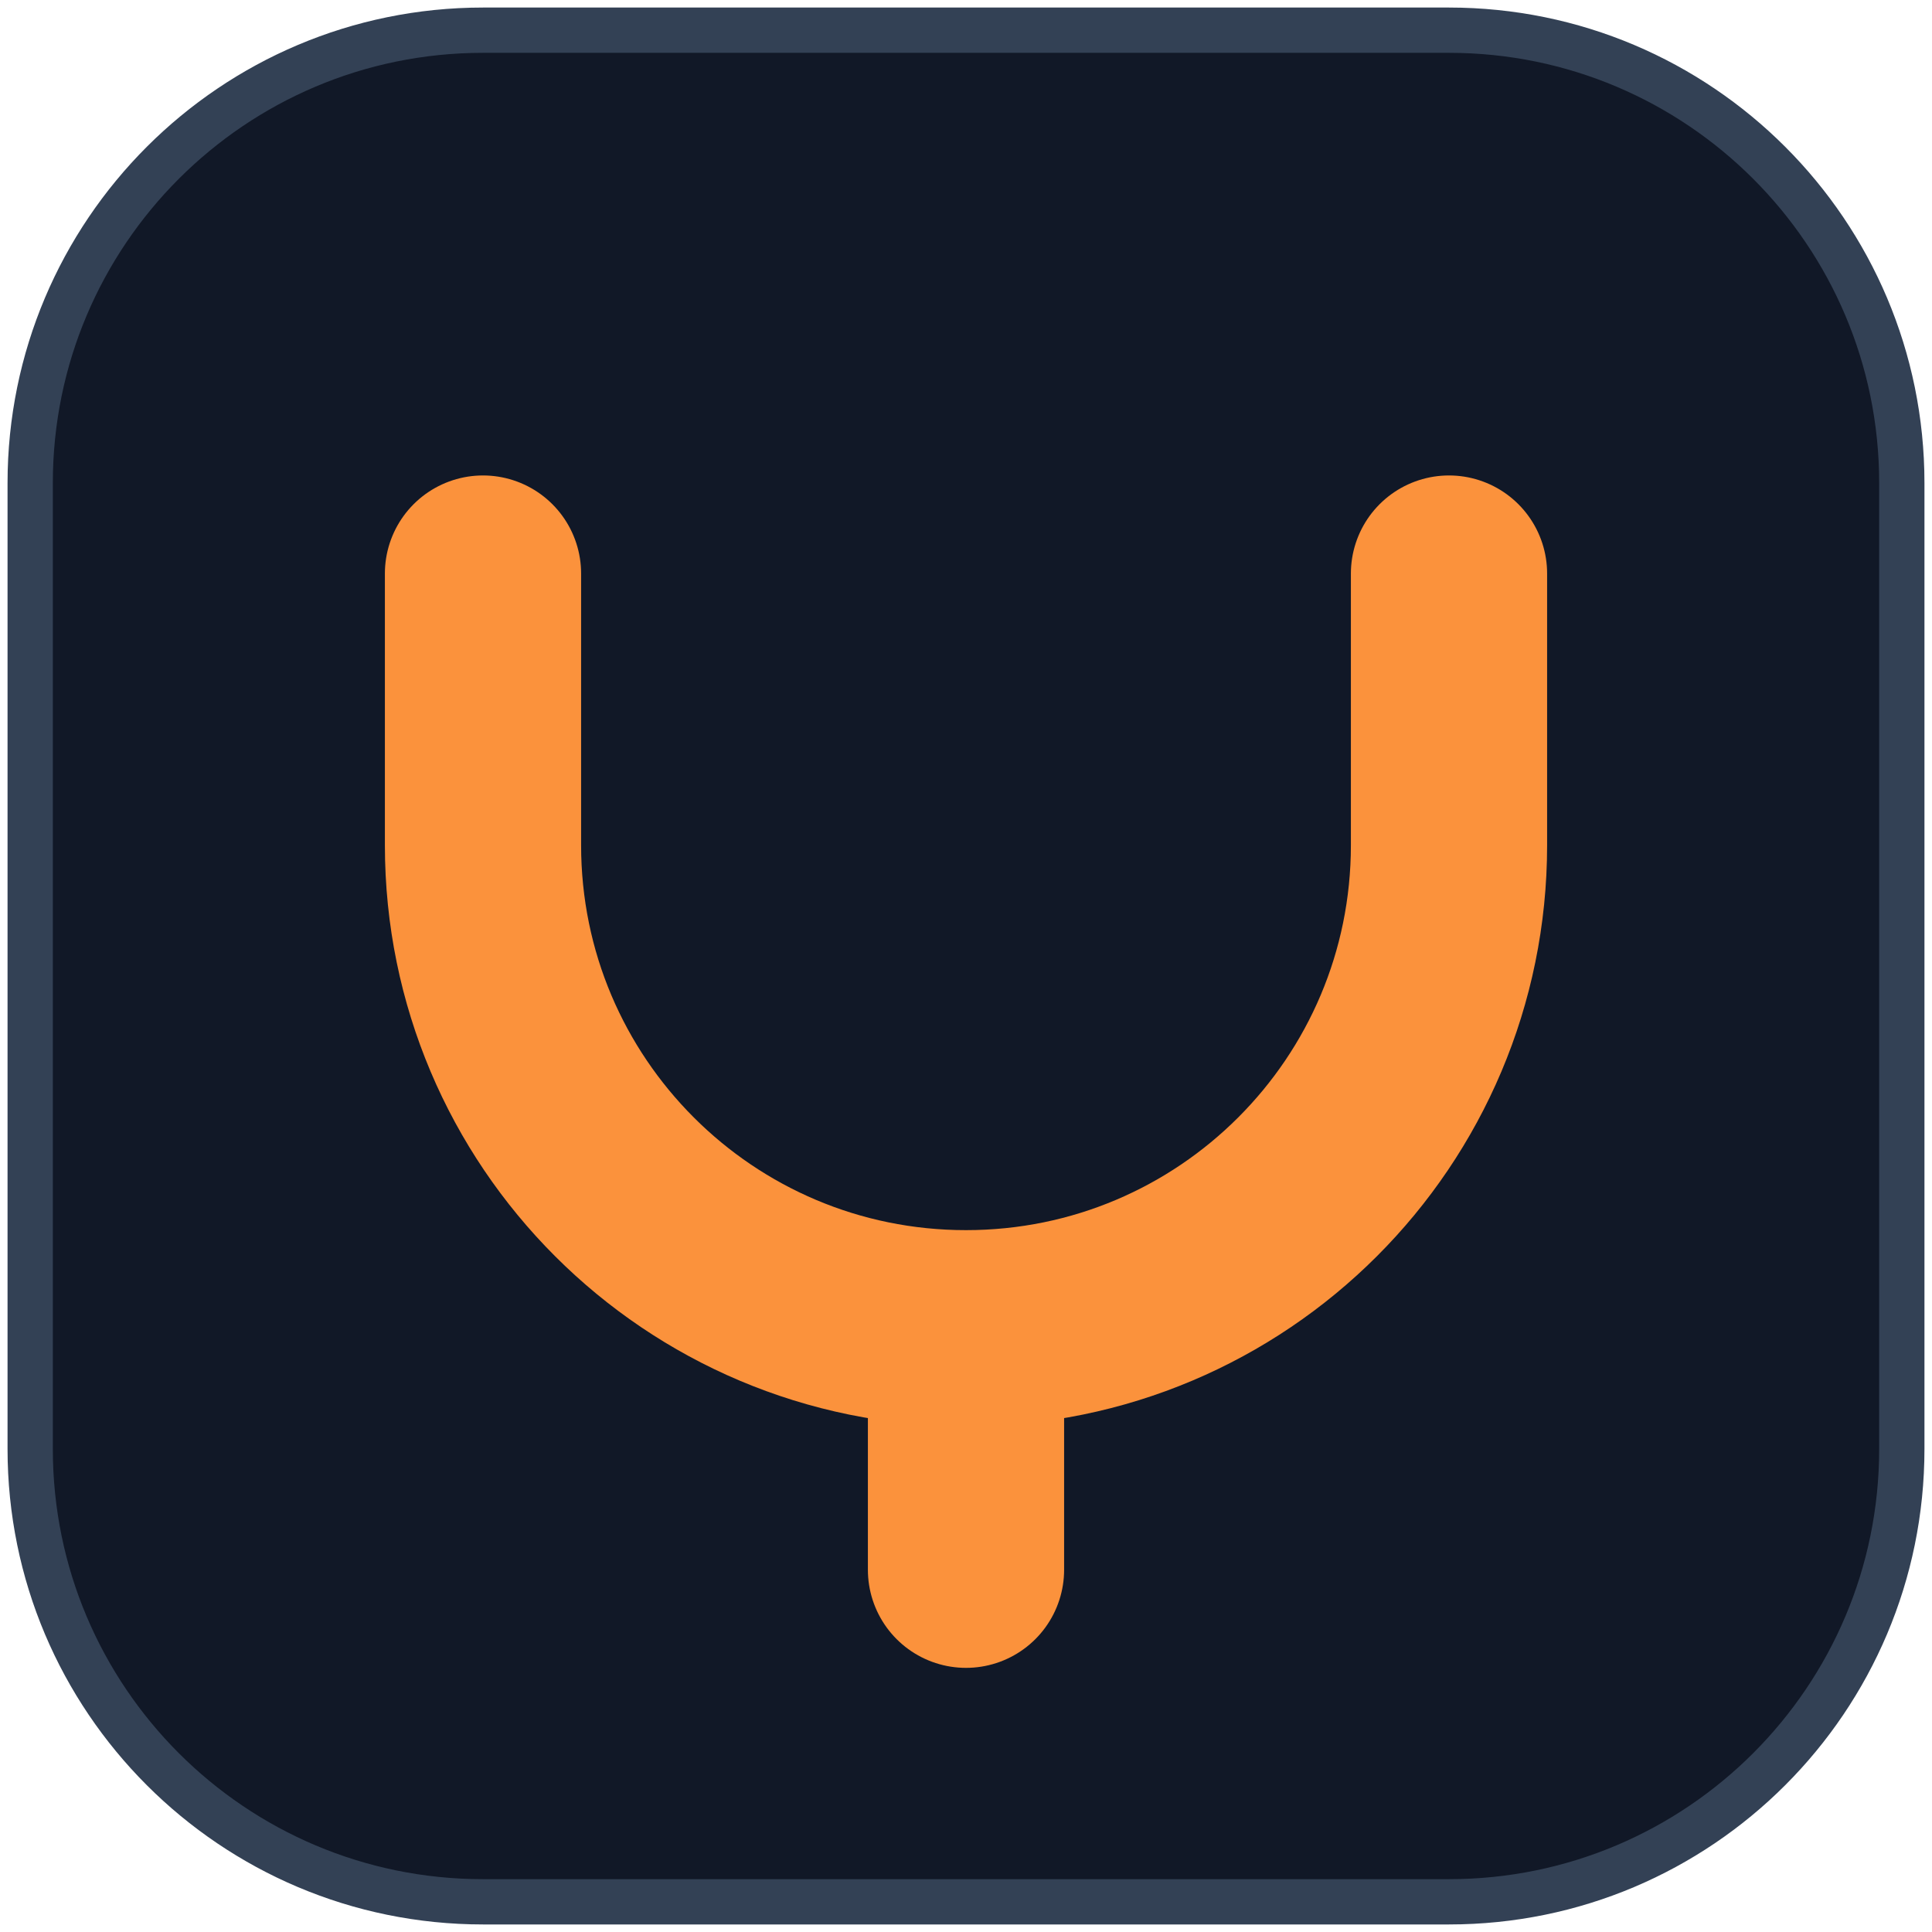
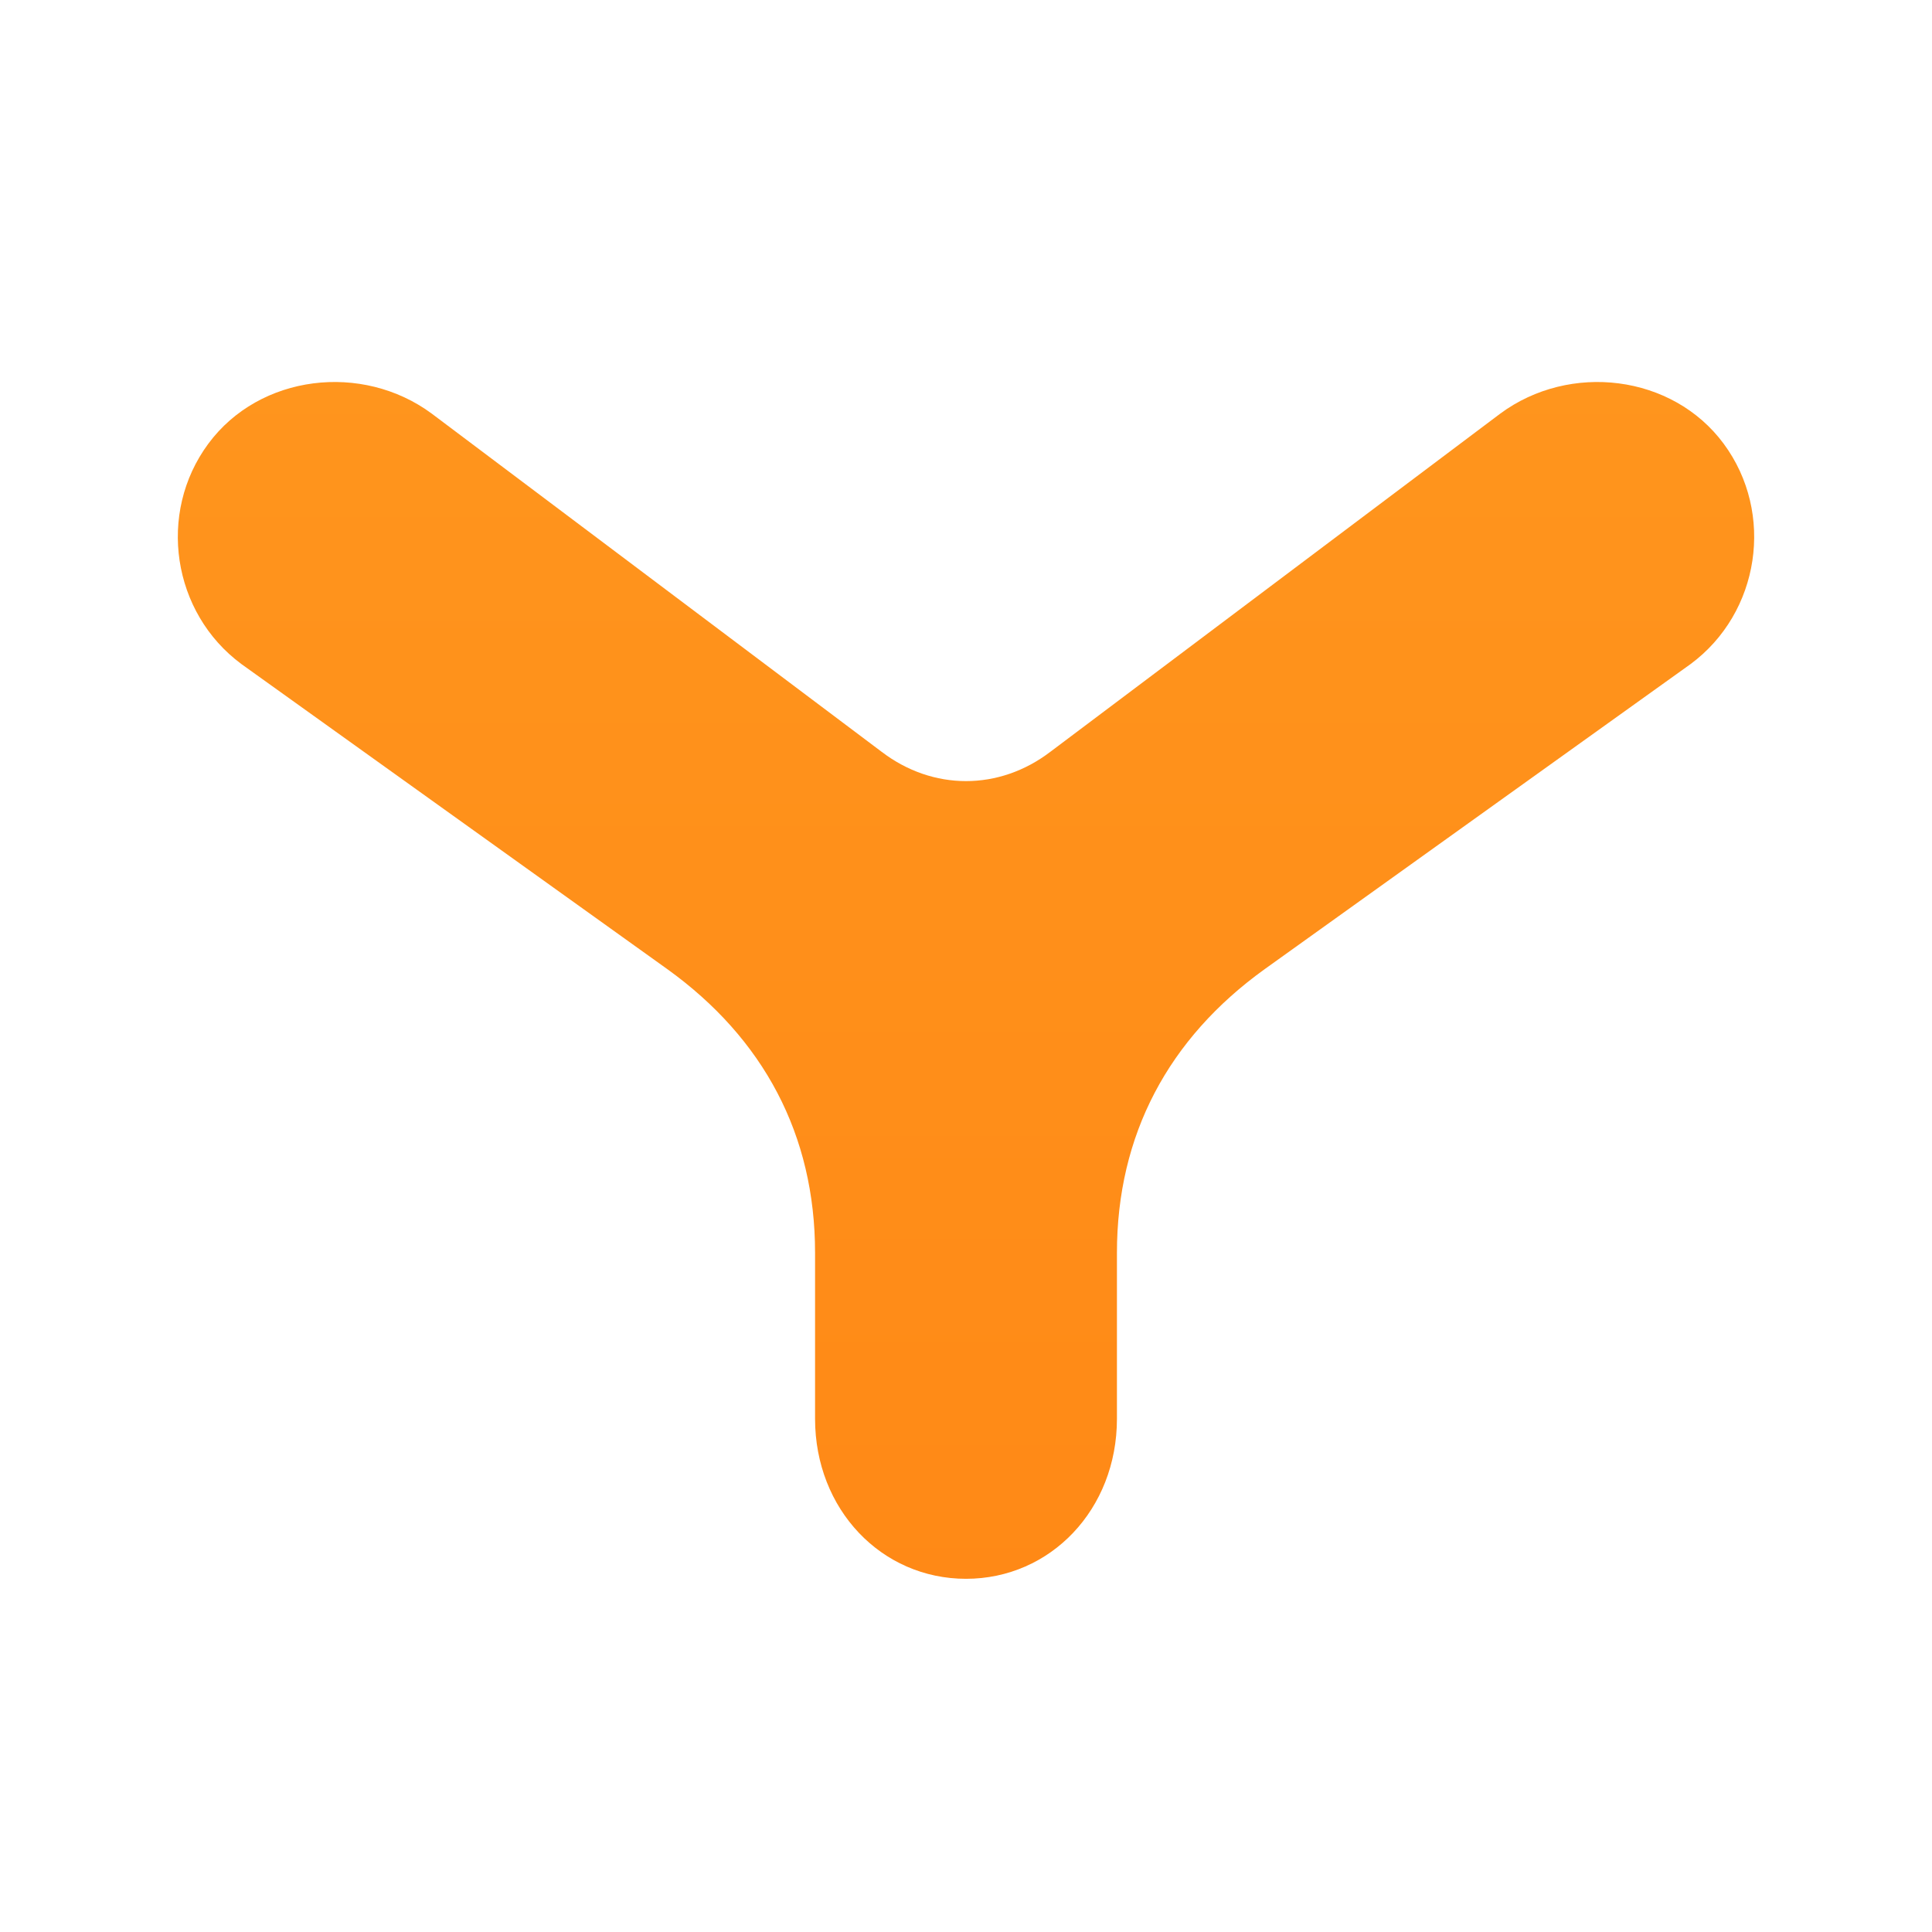
<svg xmlns="http://www.w3.org/2000/svg" width="512" height="512" viewBox="0 0 64 64">
-   <rect x="1" y="1" width="62" height="62" rx="15" fill="#111827" stroke="#334155" stroke-width="1.5" />
-   <path d="M16 19v9c0 8.84 7.16 16 16 16s16-7.16 16-16v-9M32 44v8" fill="none" stroke="#fb923c" stroke-width="6.5" stroke-linecap="round" stroke-linejoin="round" />
+   <defs>
+     <linearGradient id="orange" x1="32" y1="12" x2="32" y2="53" gradientUnits="userSpaceOnUse">
+       <stop stop-color="#ff951d" />
+       <stop offset="1" stop-color="#ff8916" />
+     </linearGradient>
+   </defs>
+   <path d="M14.3 13.7C12 12 8.6 12.4 6.9 14.7S5.7 20.3 8 22l14.1 10.1C25.3 34.4 27 37.6 27 41.5V47c0 3 2.2 5.3 5 5.3s5-2.3 5-5.3v-5.5c0-3.9 1.7-7.1 4.9-9.4L56 22c2.3-1.7 2.8-5 1.1-7.3S52 12 49.7 13.7L34.8 24.9c-1.7 1.3-3.9 1.3-5.6 0Z" fill="url(#orange)" />
</svg>
